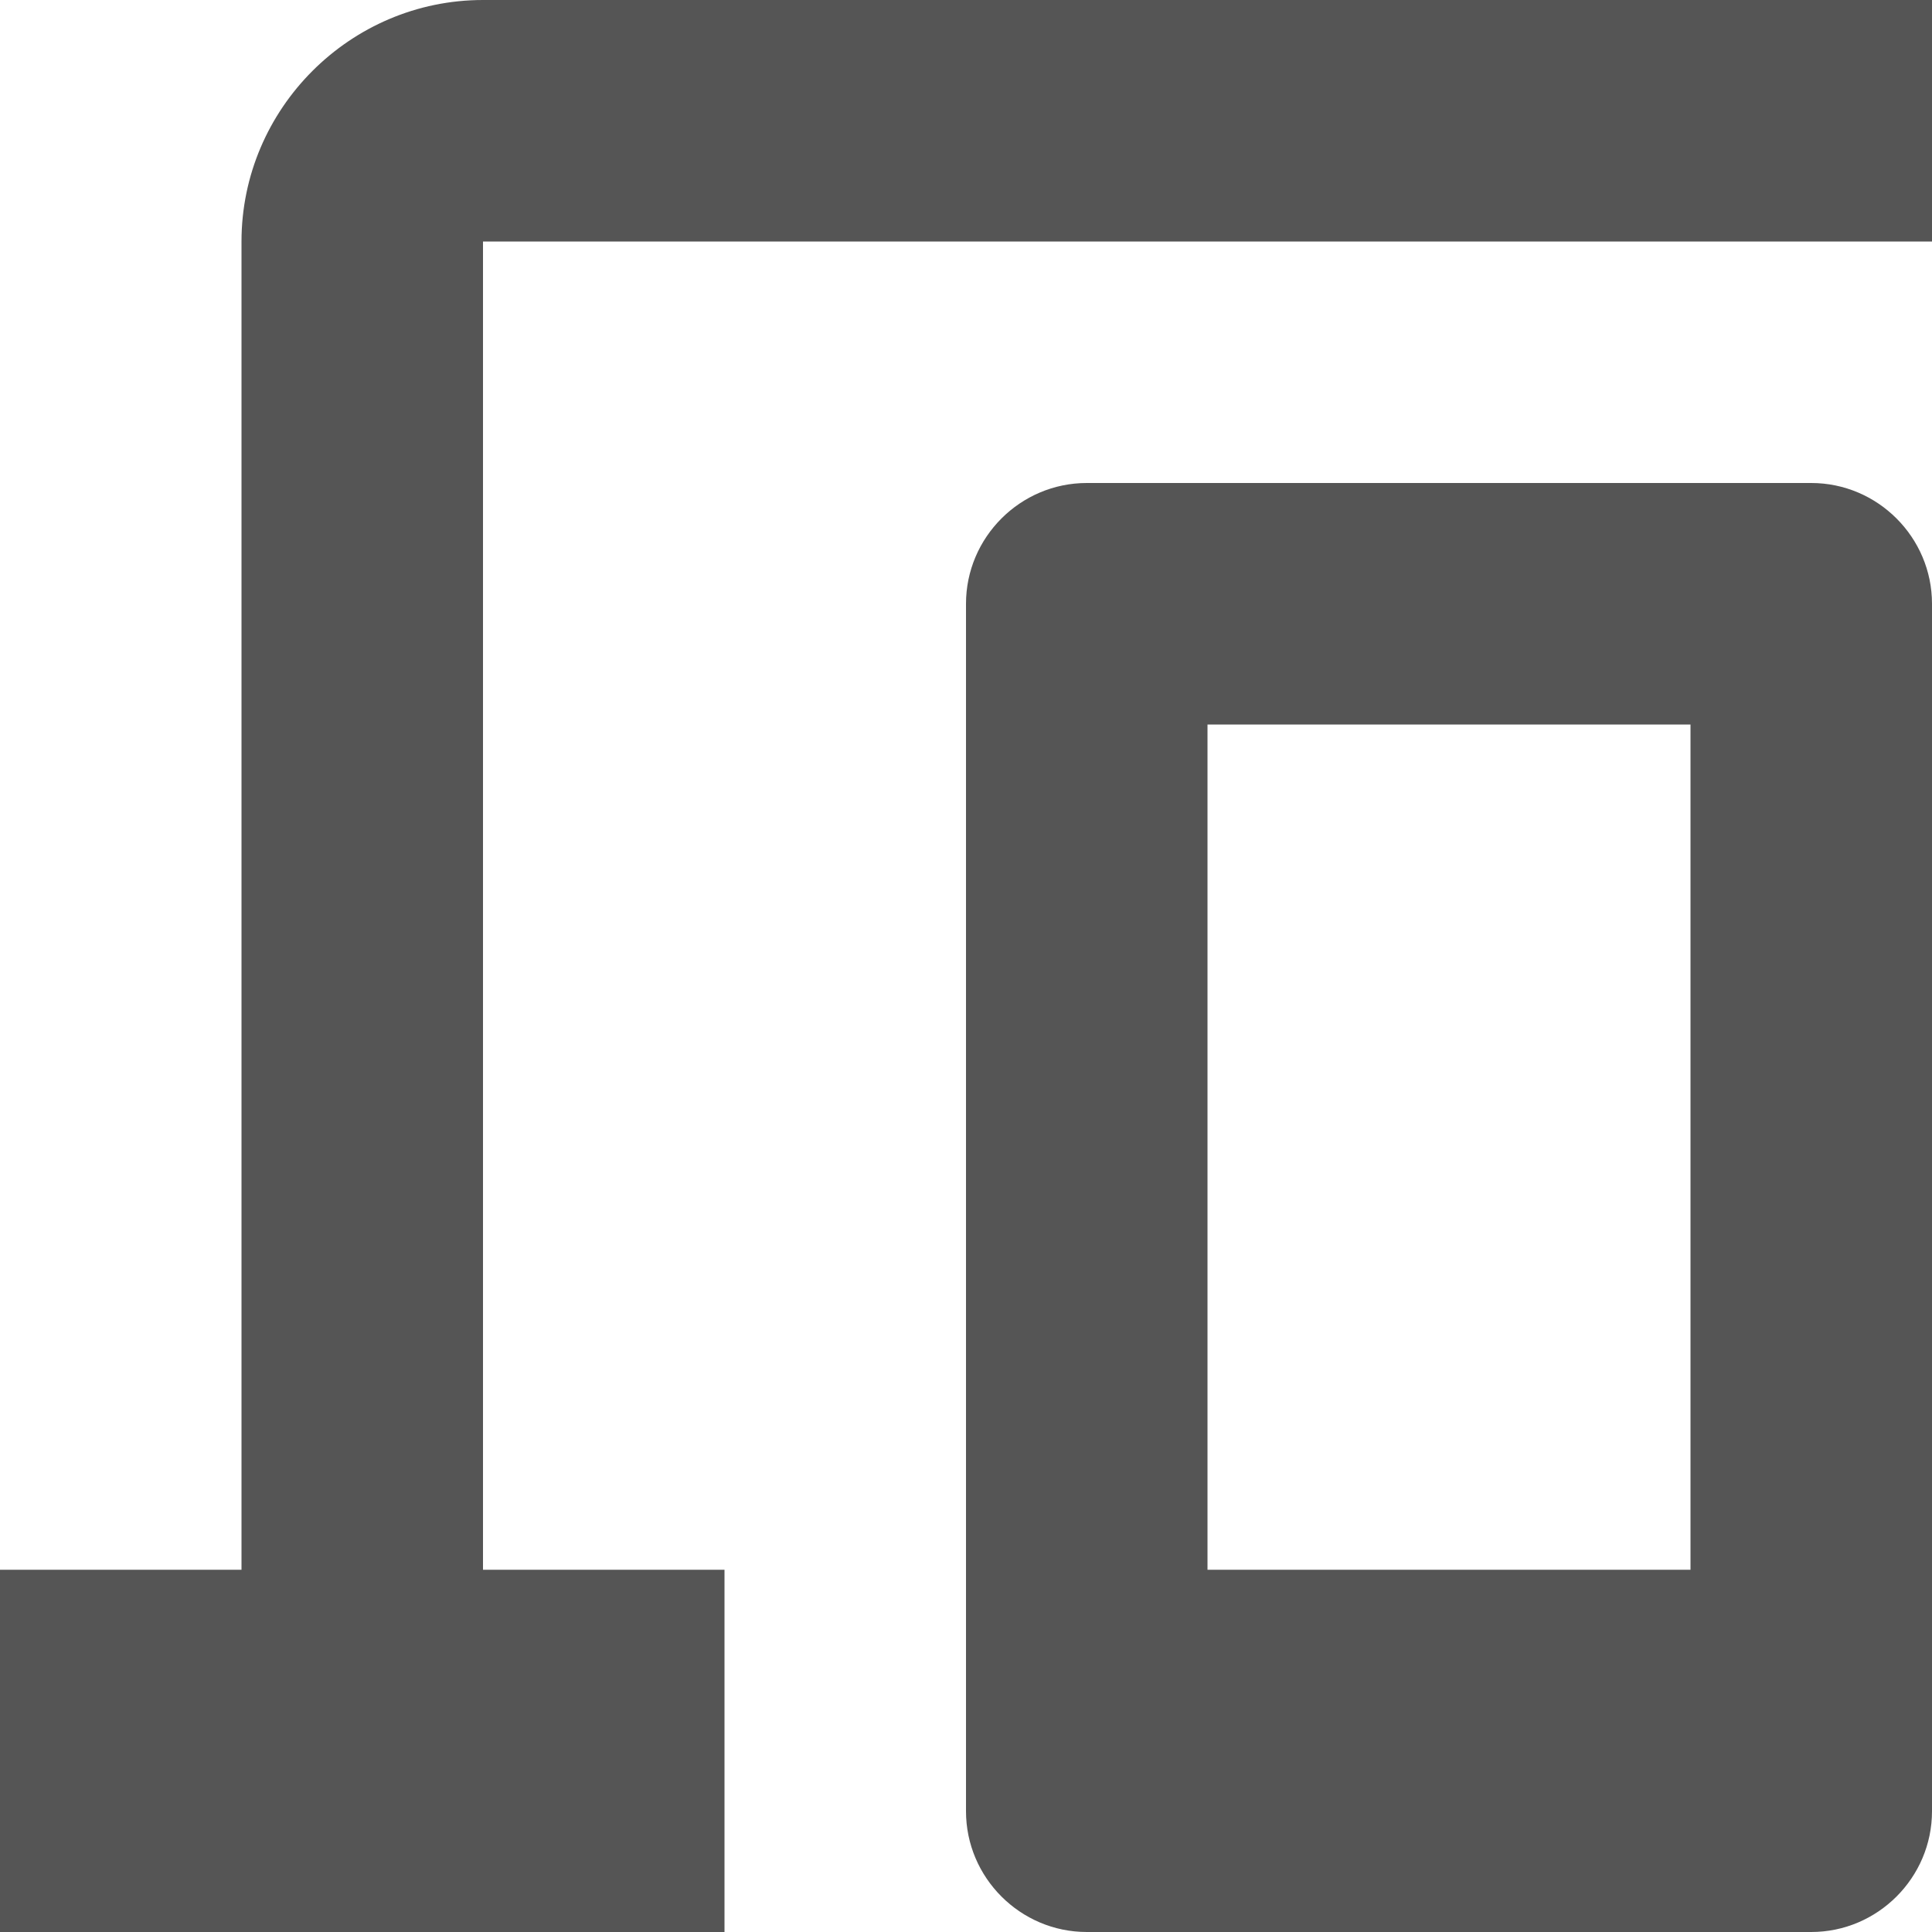
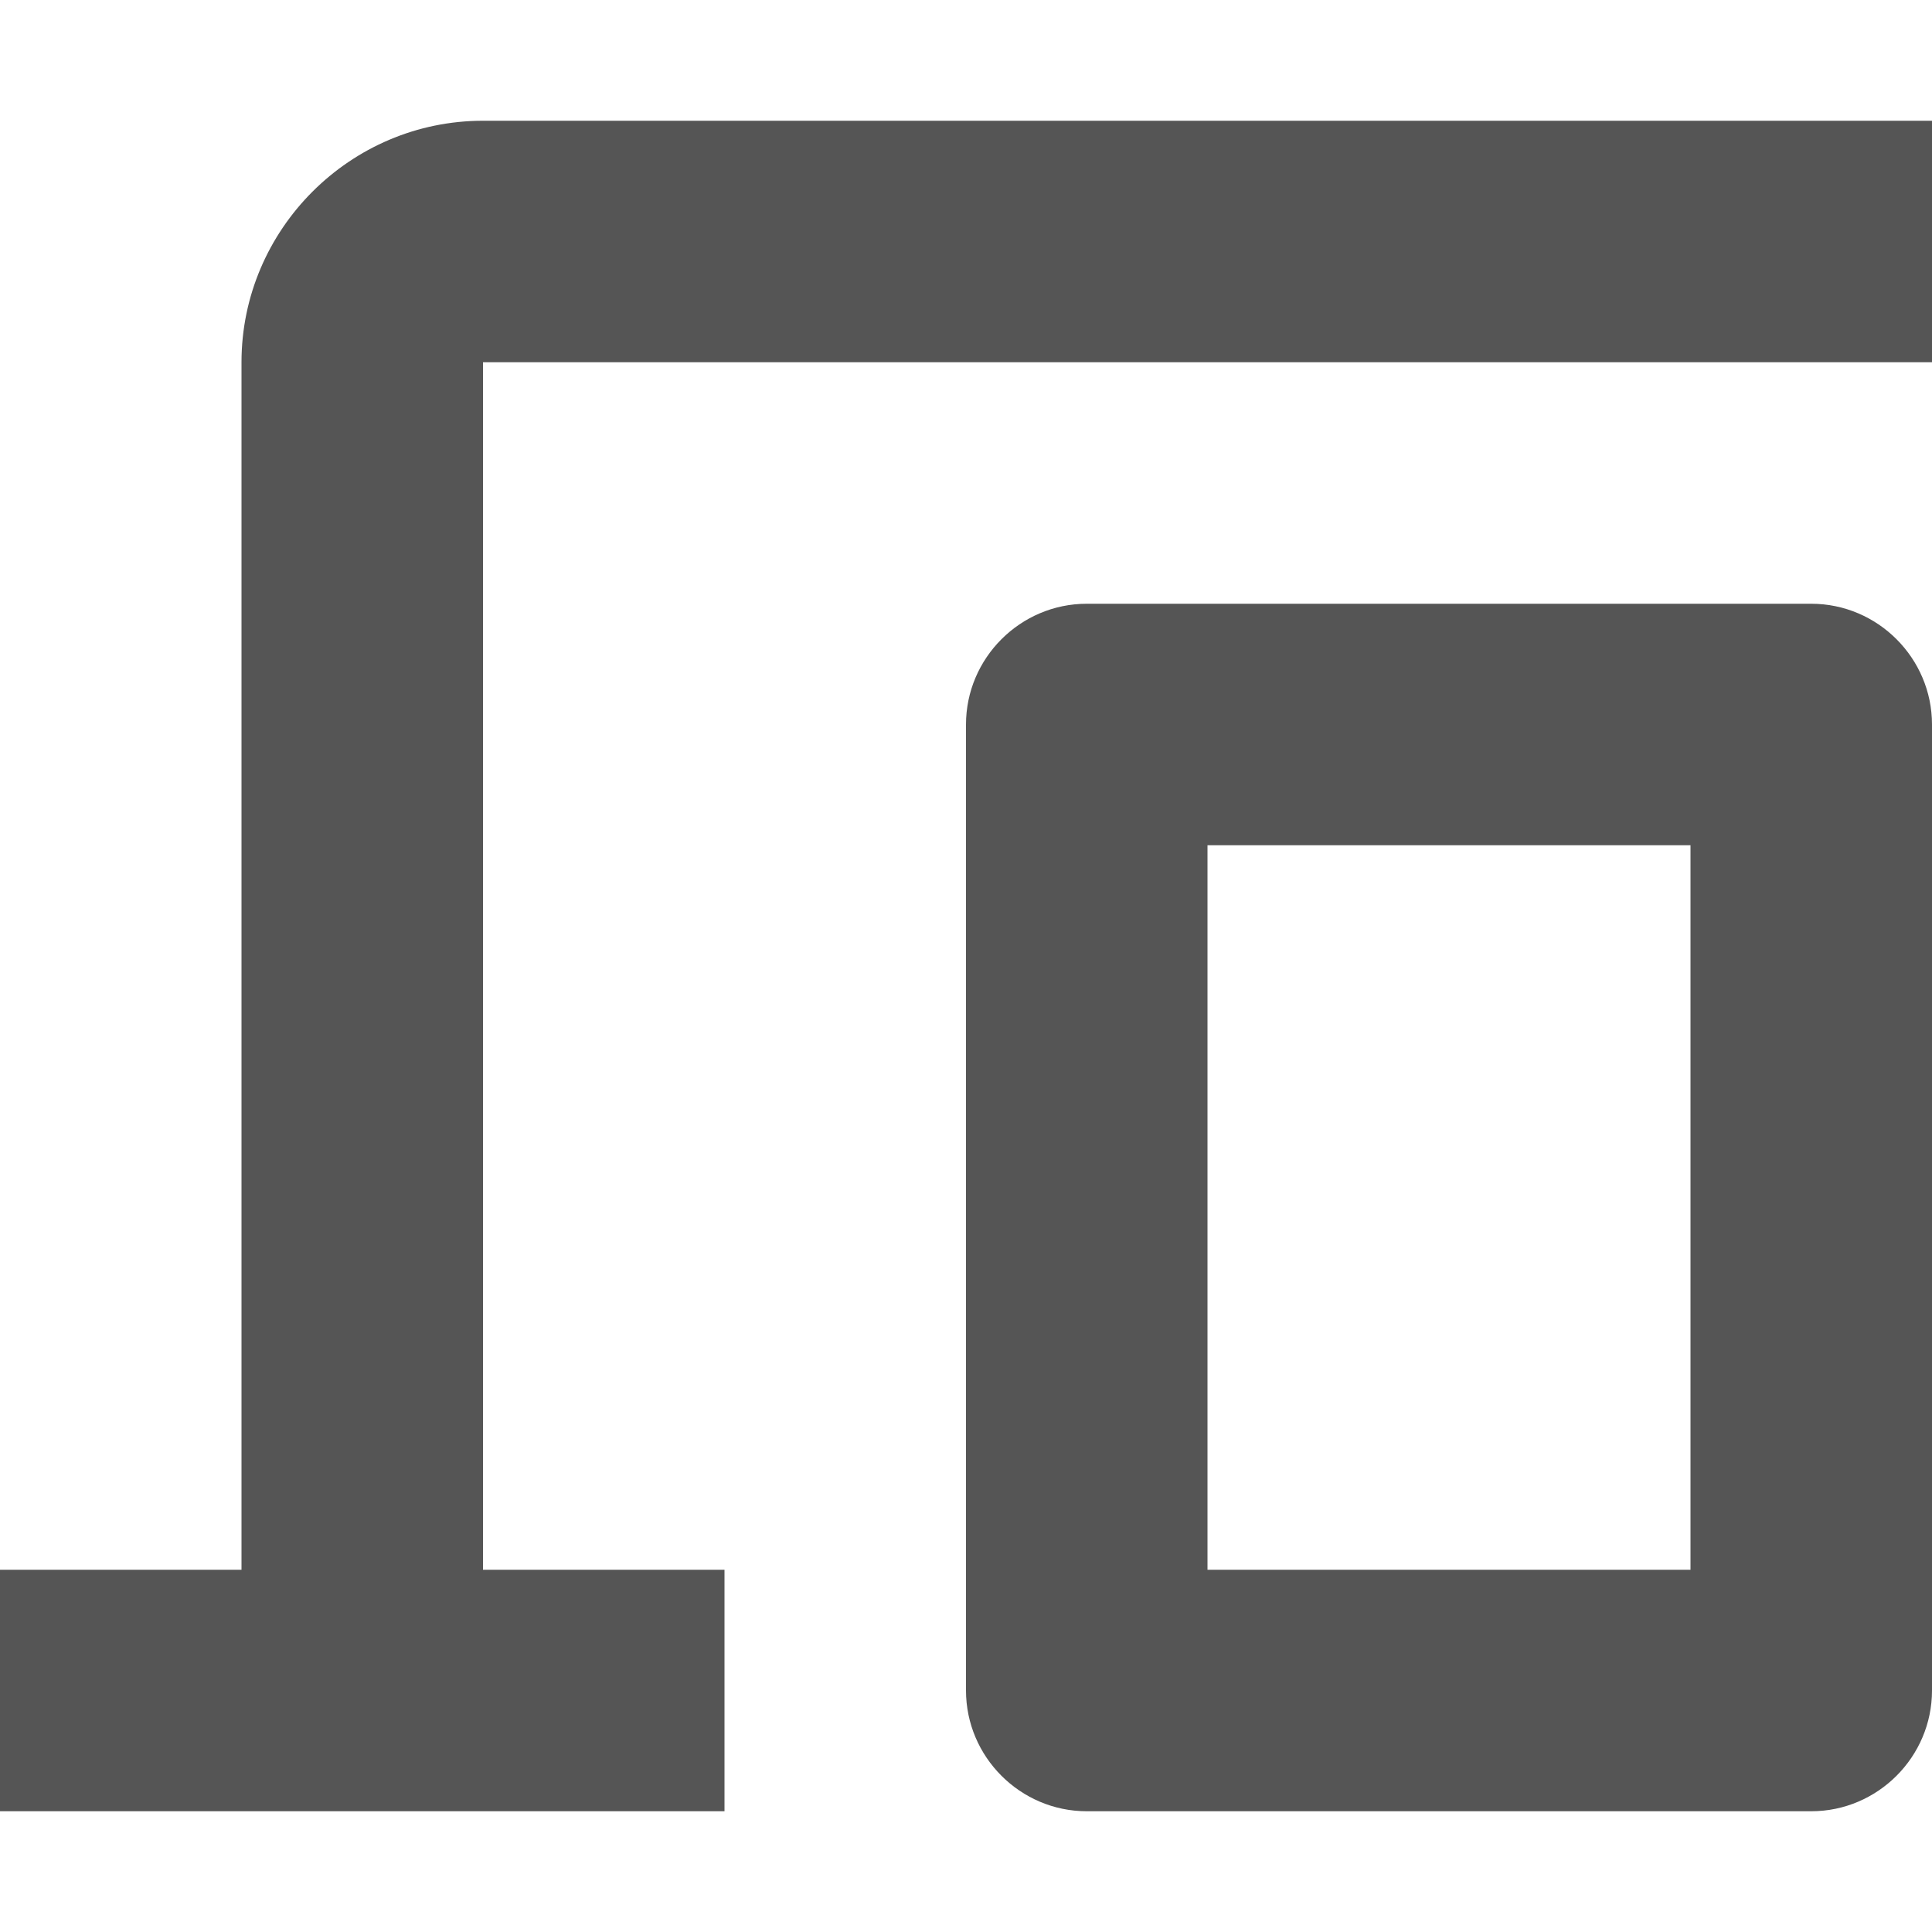
<svg xmlns="http://www.w3.org/2000/svg" width="16" height="16" version="1.1">
-   <path d="m4 2h12v-2h-12c-1.1 0-2 0.9-2 2v11h-2v3h6v-3h-2zm11 2h-6c-0.55 0-1 0.45-1 1v10c0 0.55 0.45 1 1 1h6c0.55 0 1-0.45 1-1v-10c0-0.55-0.45-1-1-1zm-1 9h-4v-7h4z" fill="#555555" />
+   <path d="m4 3h12v-2h-12c-1.1 0-2 0.9-2 2v10h-2v2h6v-2h-2zm11 2h-6c-0.55 0-1 0.45-1 1v8c0 0.55 0.45 1 1 1h6c0.55 0 1-0.45 1-1v-8c0-0.55-0.45-1-1-1zm-1 8h-4v-6h4z" fill="#555" />
</svg>
